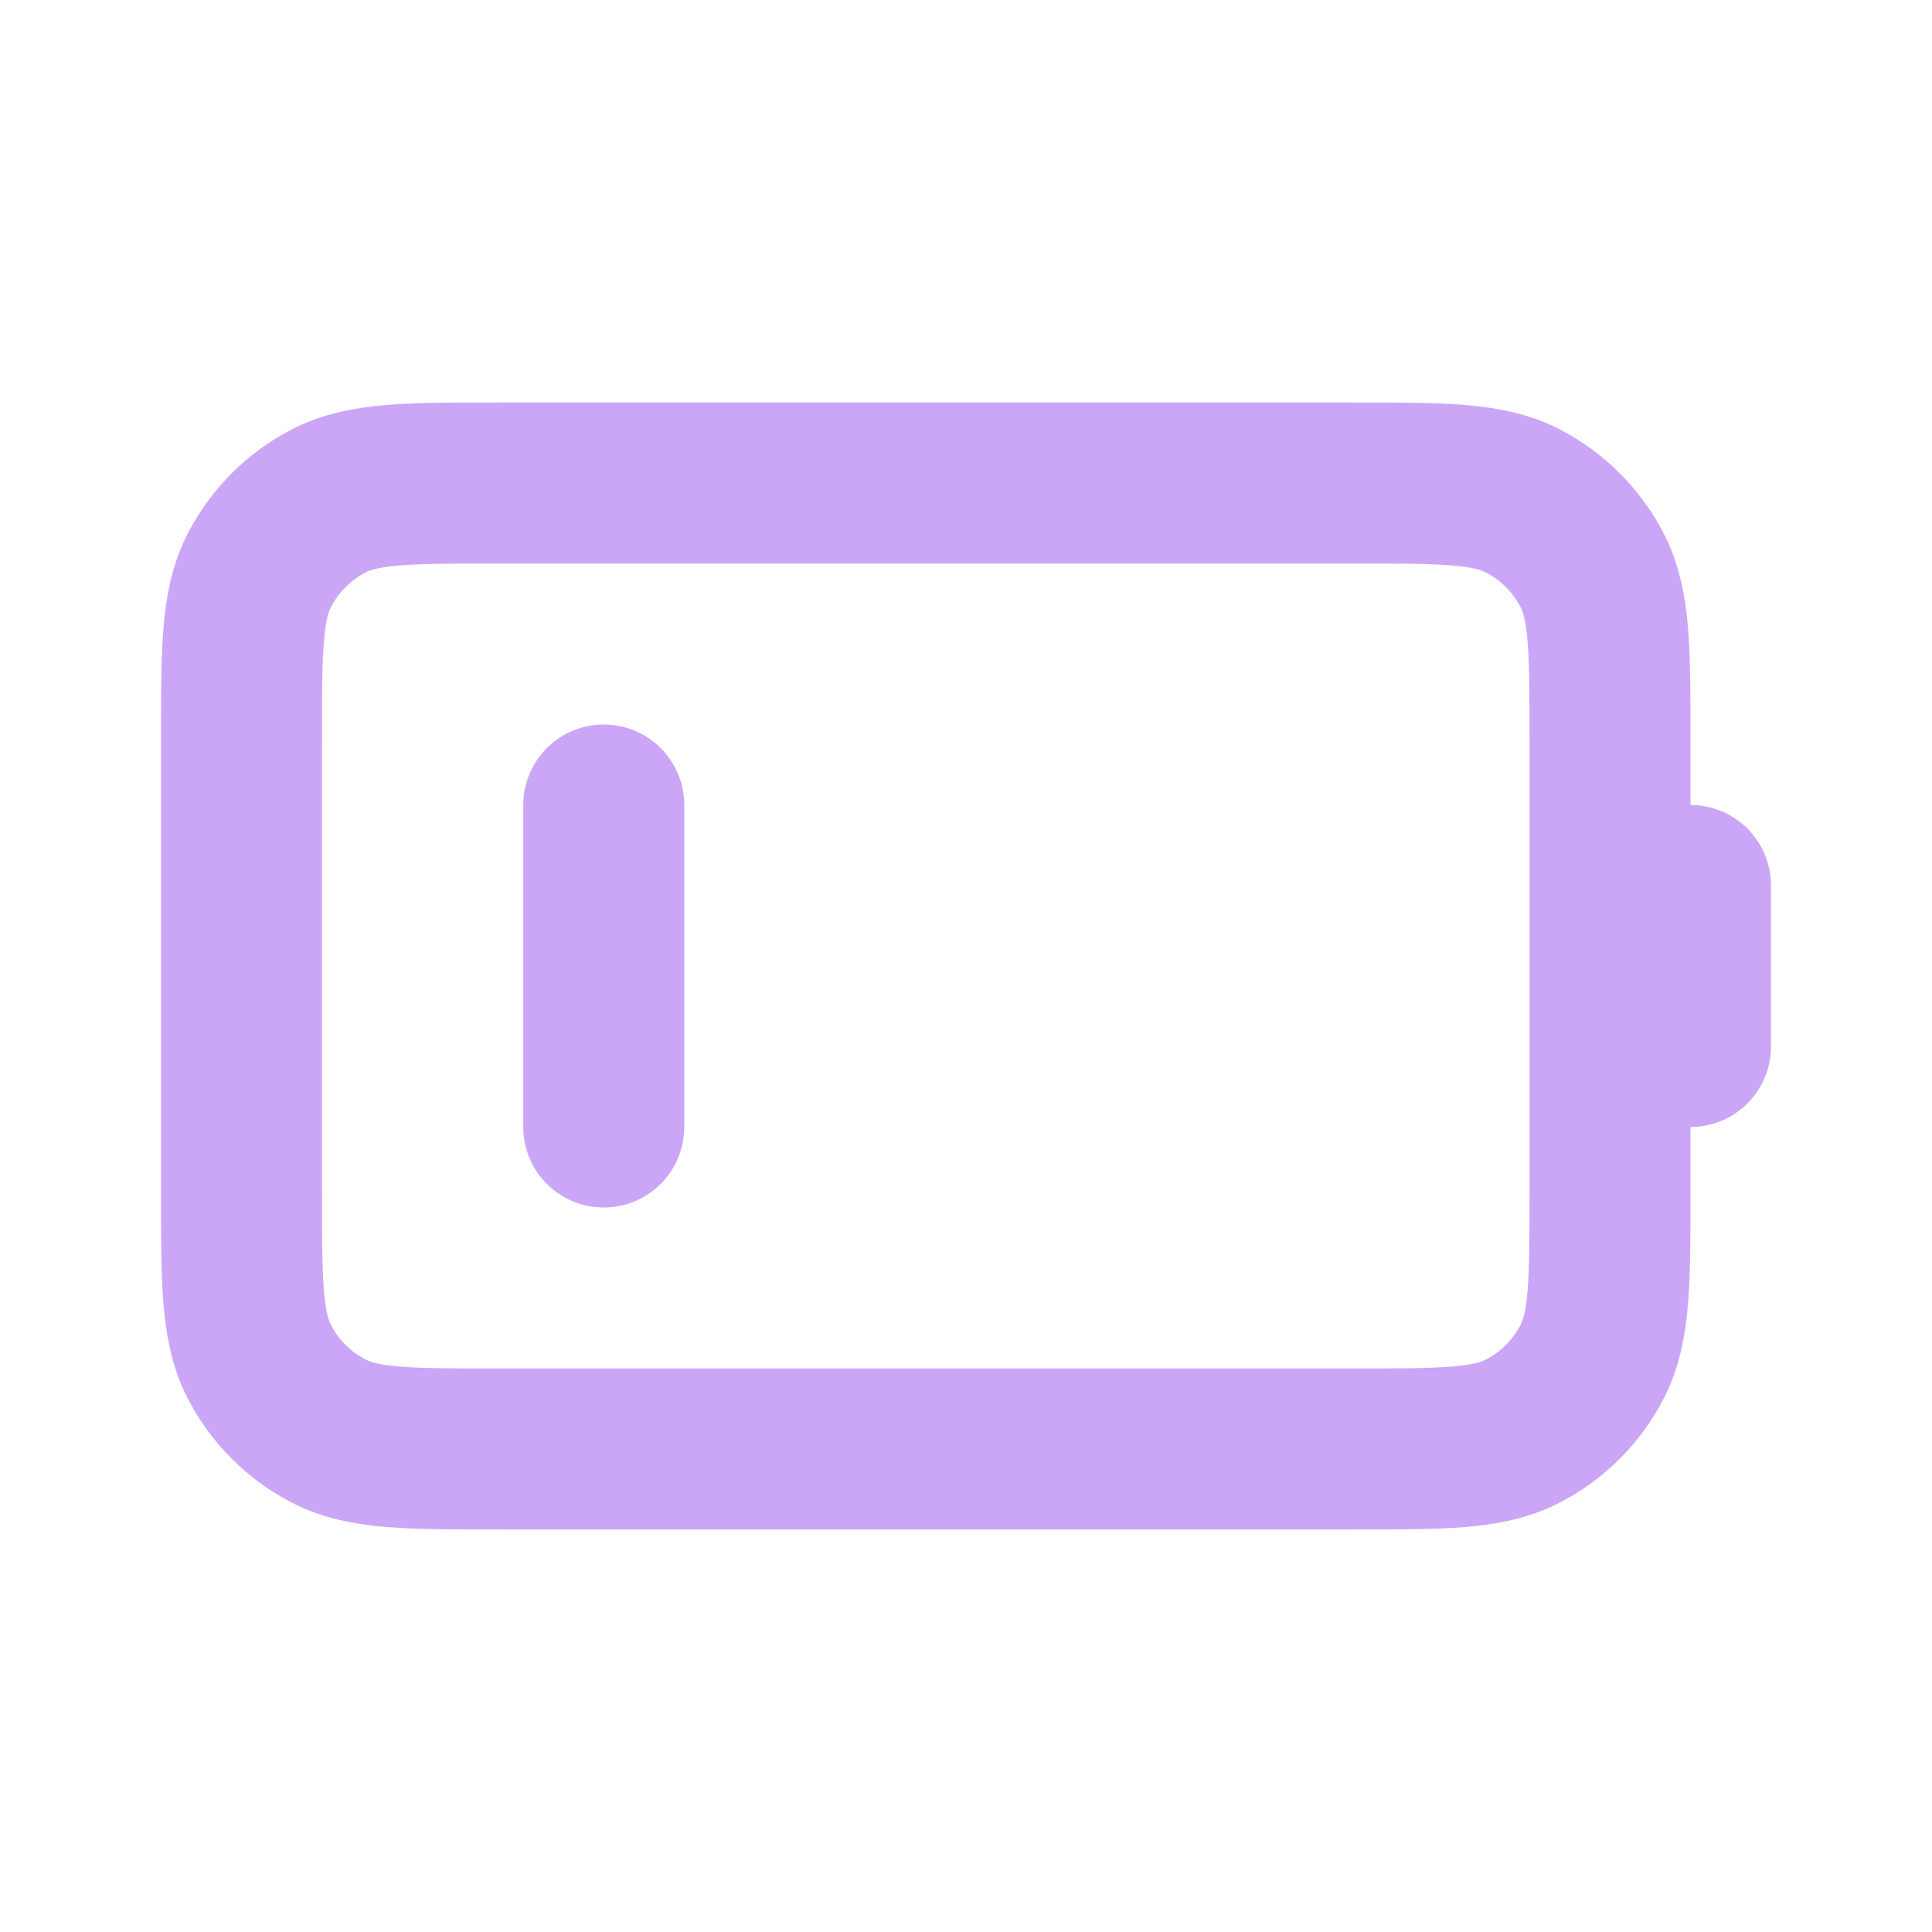
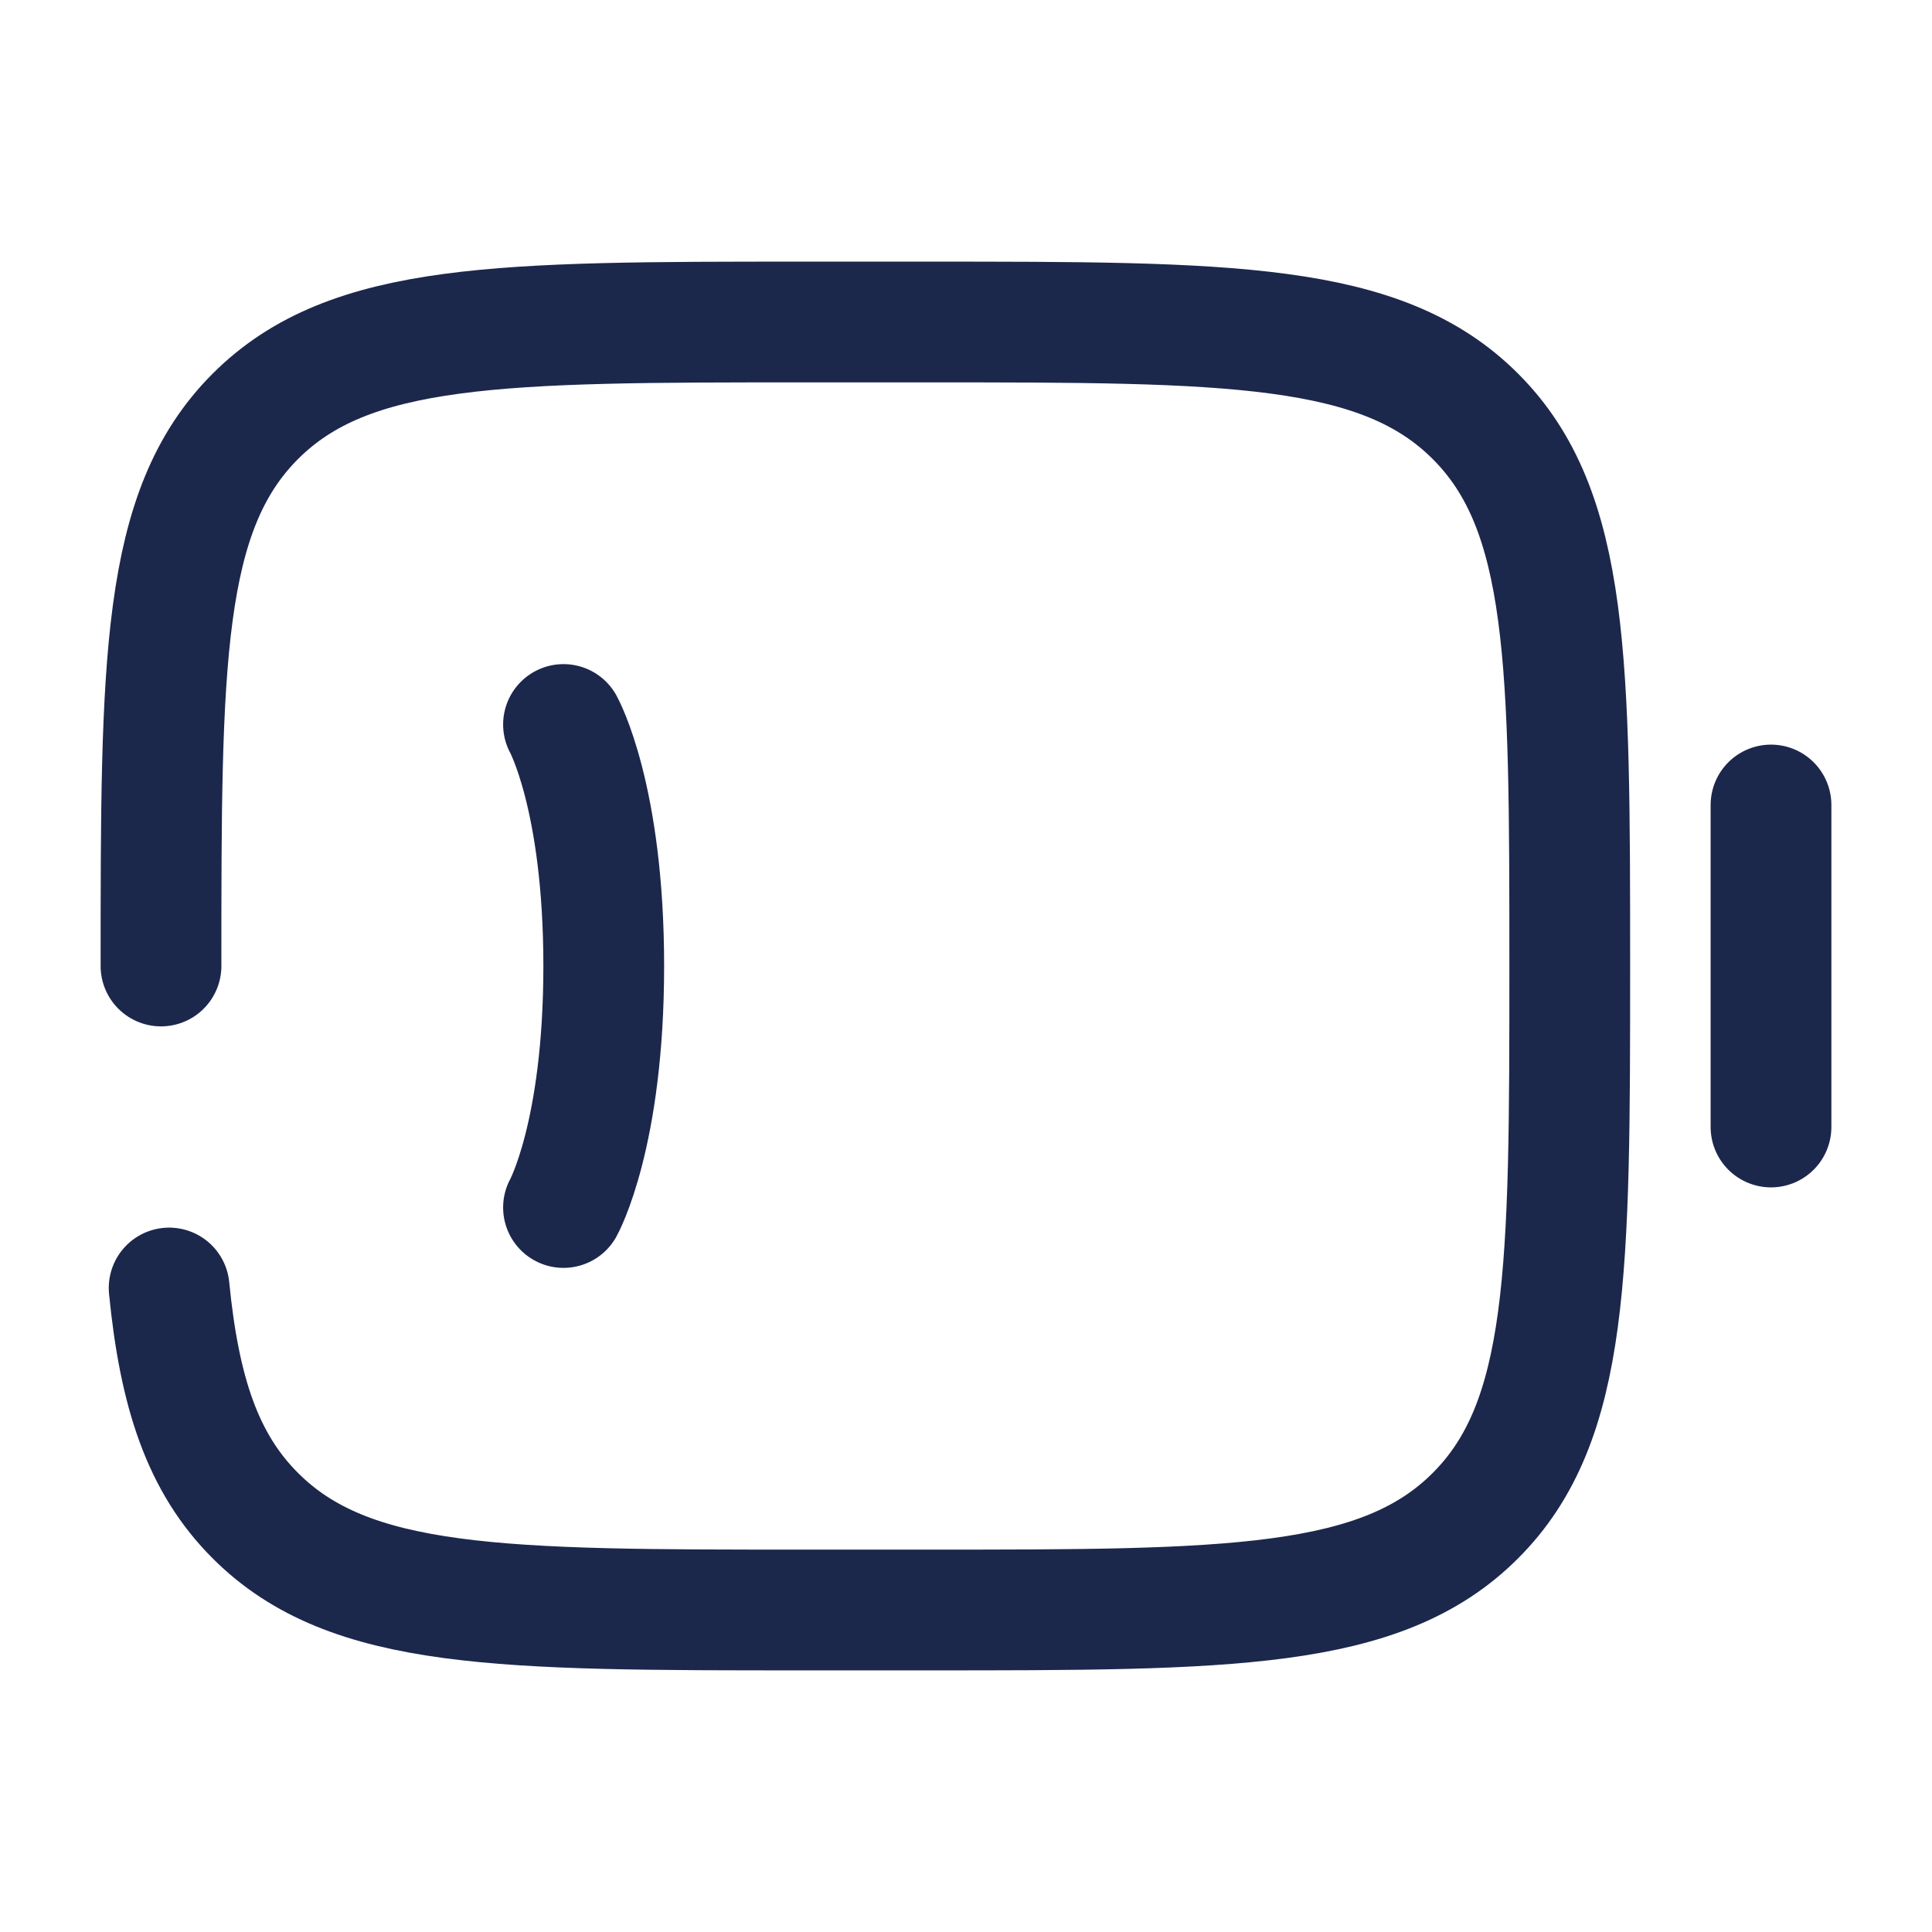
<svg xmlns="http://www.w3.org/2000/svg" width="800px" height="800px" viewBox="0 0 24 24" fill="none">
-   <path d="M7.5 10V14M21 13V11M6.2 18H16.8C17.92 18 18.48 18 18.908 17.782C19.284 17.59 19.59 17.284 19.782 16.908C20 16.48 20 15.92 20 14.8V9.2C20 8.08 20 7.52 19.782 7.092C19.59 6.716 19.284 6.41 18.908 6.218C18.48 6 17.92 6 16.8 6H6.2C5.08 6 4.52 6 4.092 6.218C3.716 6.41 3.41 6.716 3.218 7.092C3 7.52 3 8.08 3 9.2V14.8C3 15.92 3 16.48 3.218 16.908C3.41 17.284 3.716 17.59 4.092 17.782C4.52 18 5.08 18 6.2 18Z" stroke="#cba6f7" stroke-width="2" stroke-linecap="round" stroke-linejoin="round" />
+   <path d="M7 9C7 9 7.5 9.9 7.5 12C7.5 14.1 7 15 7 15" stroke="#1C274C" stroke-width="1.5" stroke-linecap="round" />
+   <path d="M22 14L22 10" stroke="#1C274C" stroke-width="1.5" stroke-linecap="round" />
+   <path d="M2 12C2 8.229 2 6.343 3.172 5.172C4.343 4 6.229 4 10 4H11.5C15.271 4 17.157 4 18.328 5.172C19.5 6.343 19.5 8.229 19.5 12C19.5 15.771 19.5 17.657 18.328 18.828C17.157 20 15.271 20 11.5 20H10C6.229 20 4.343 20 3.172 18.828C2.518 18.175 2.229 17.3 2.101 16" stroke="#1C274C" stroke-width="1.5" stroke-linecap="round" />
</svg>
